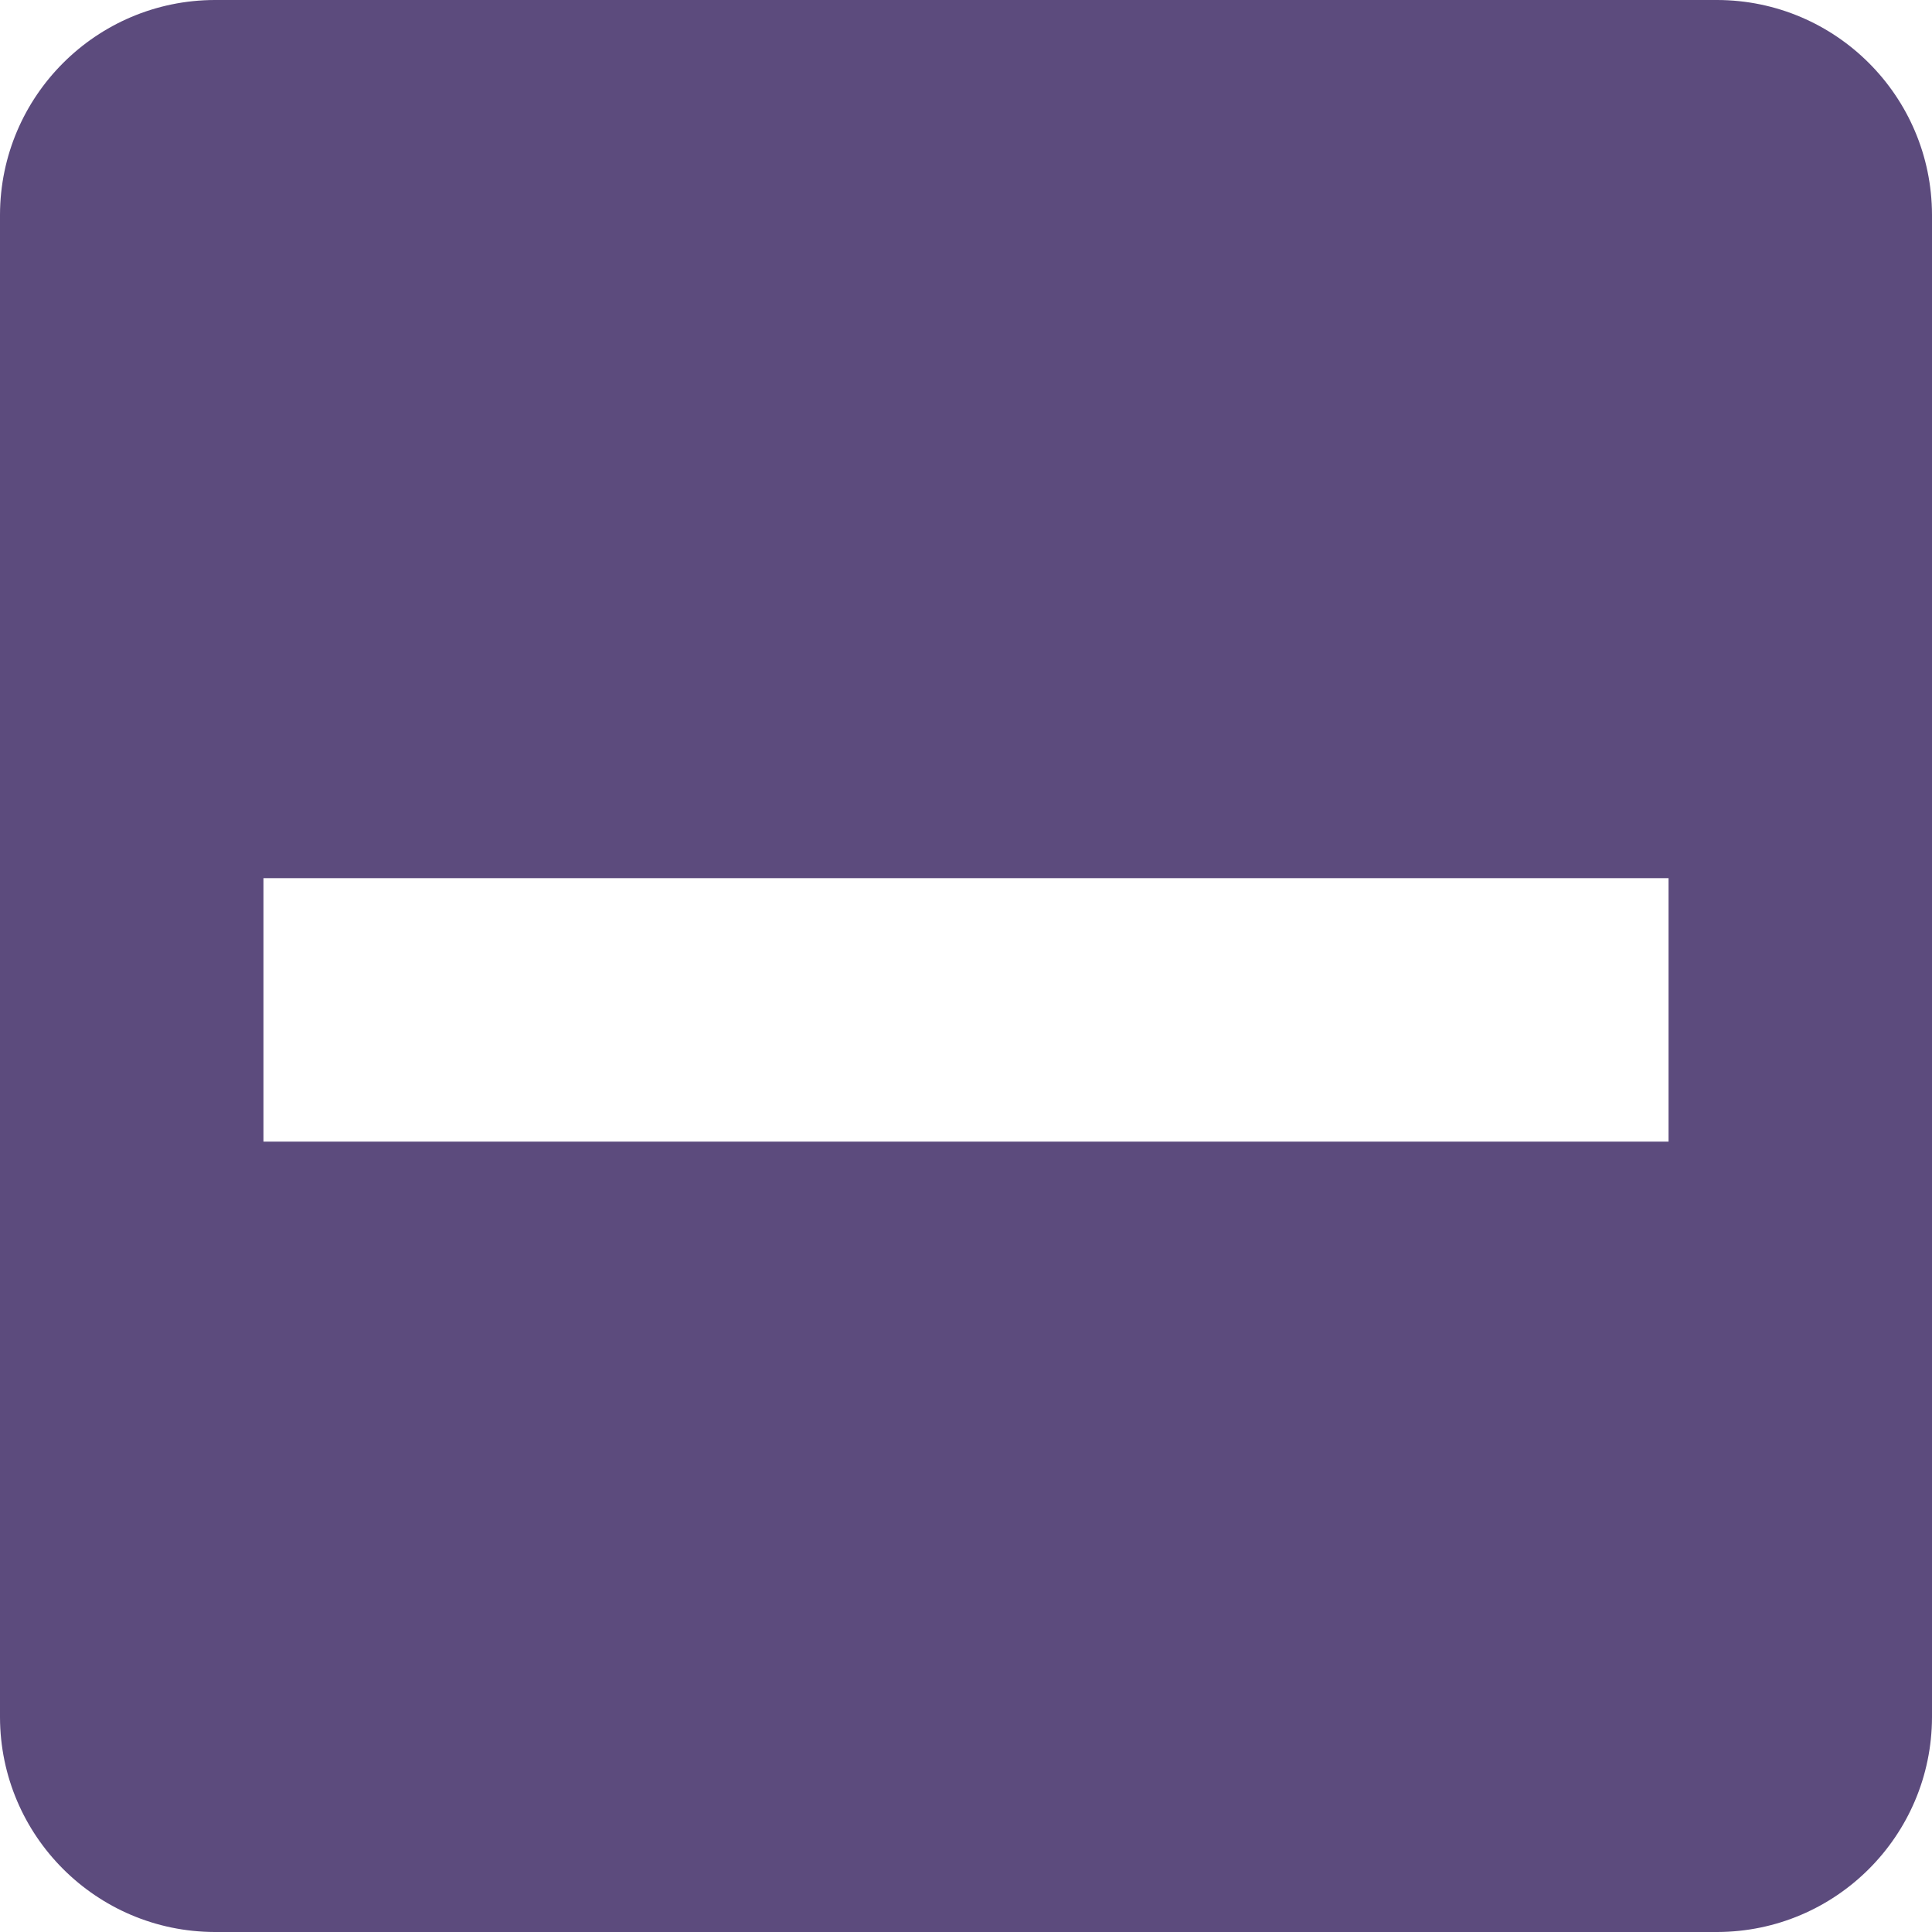
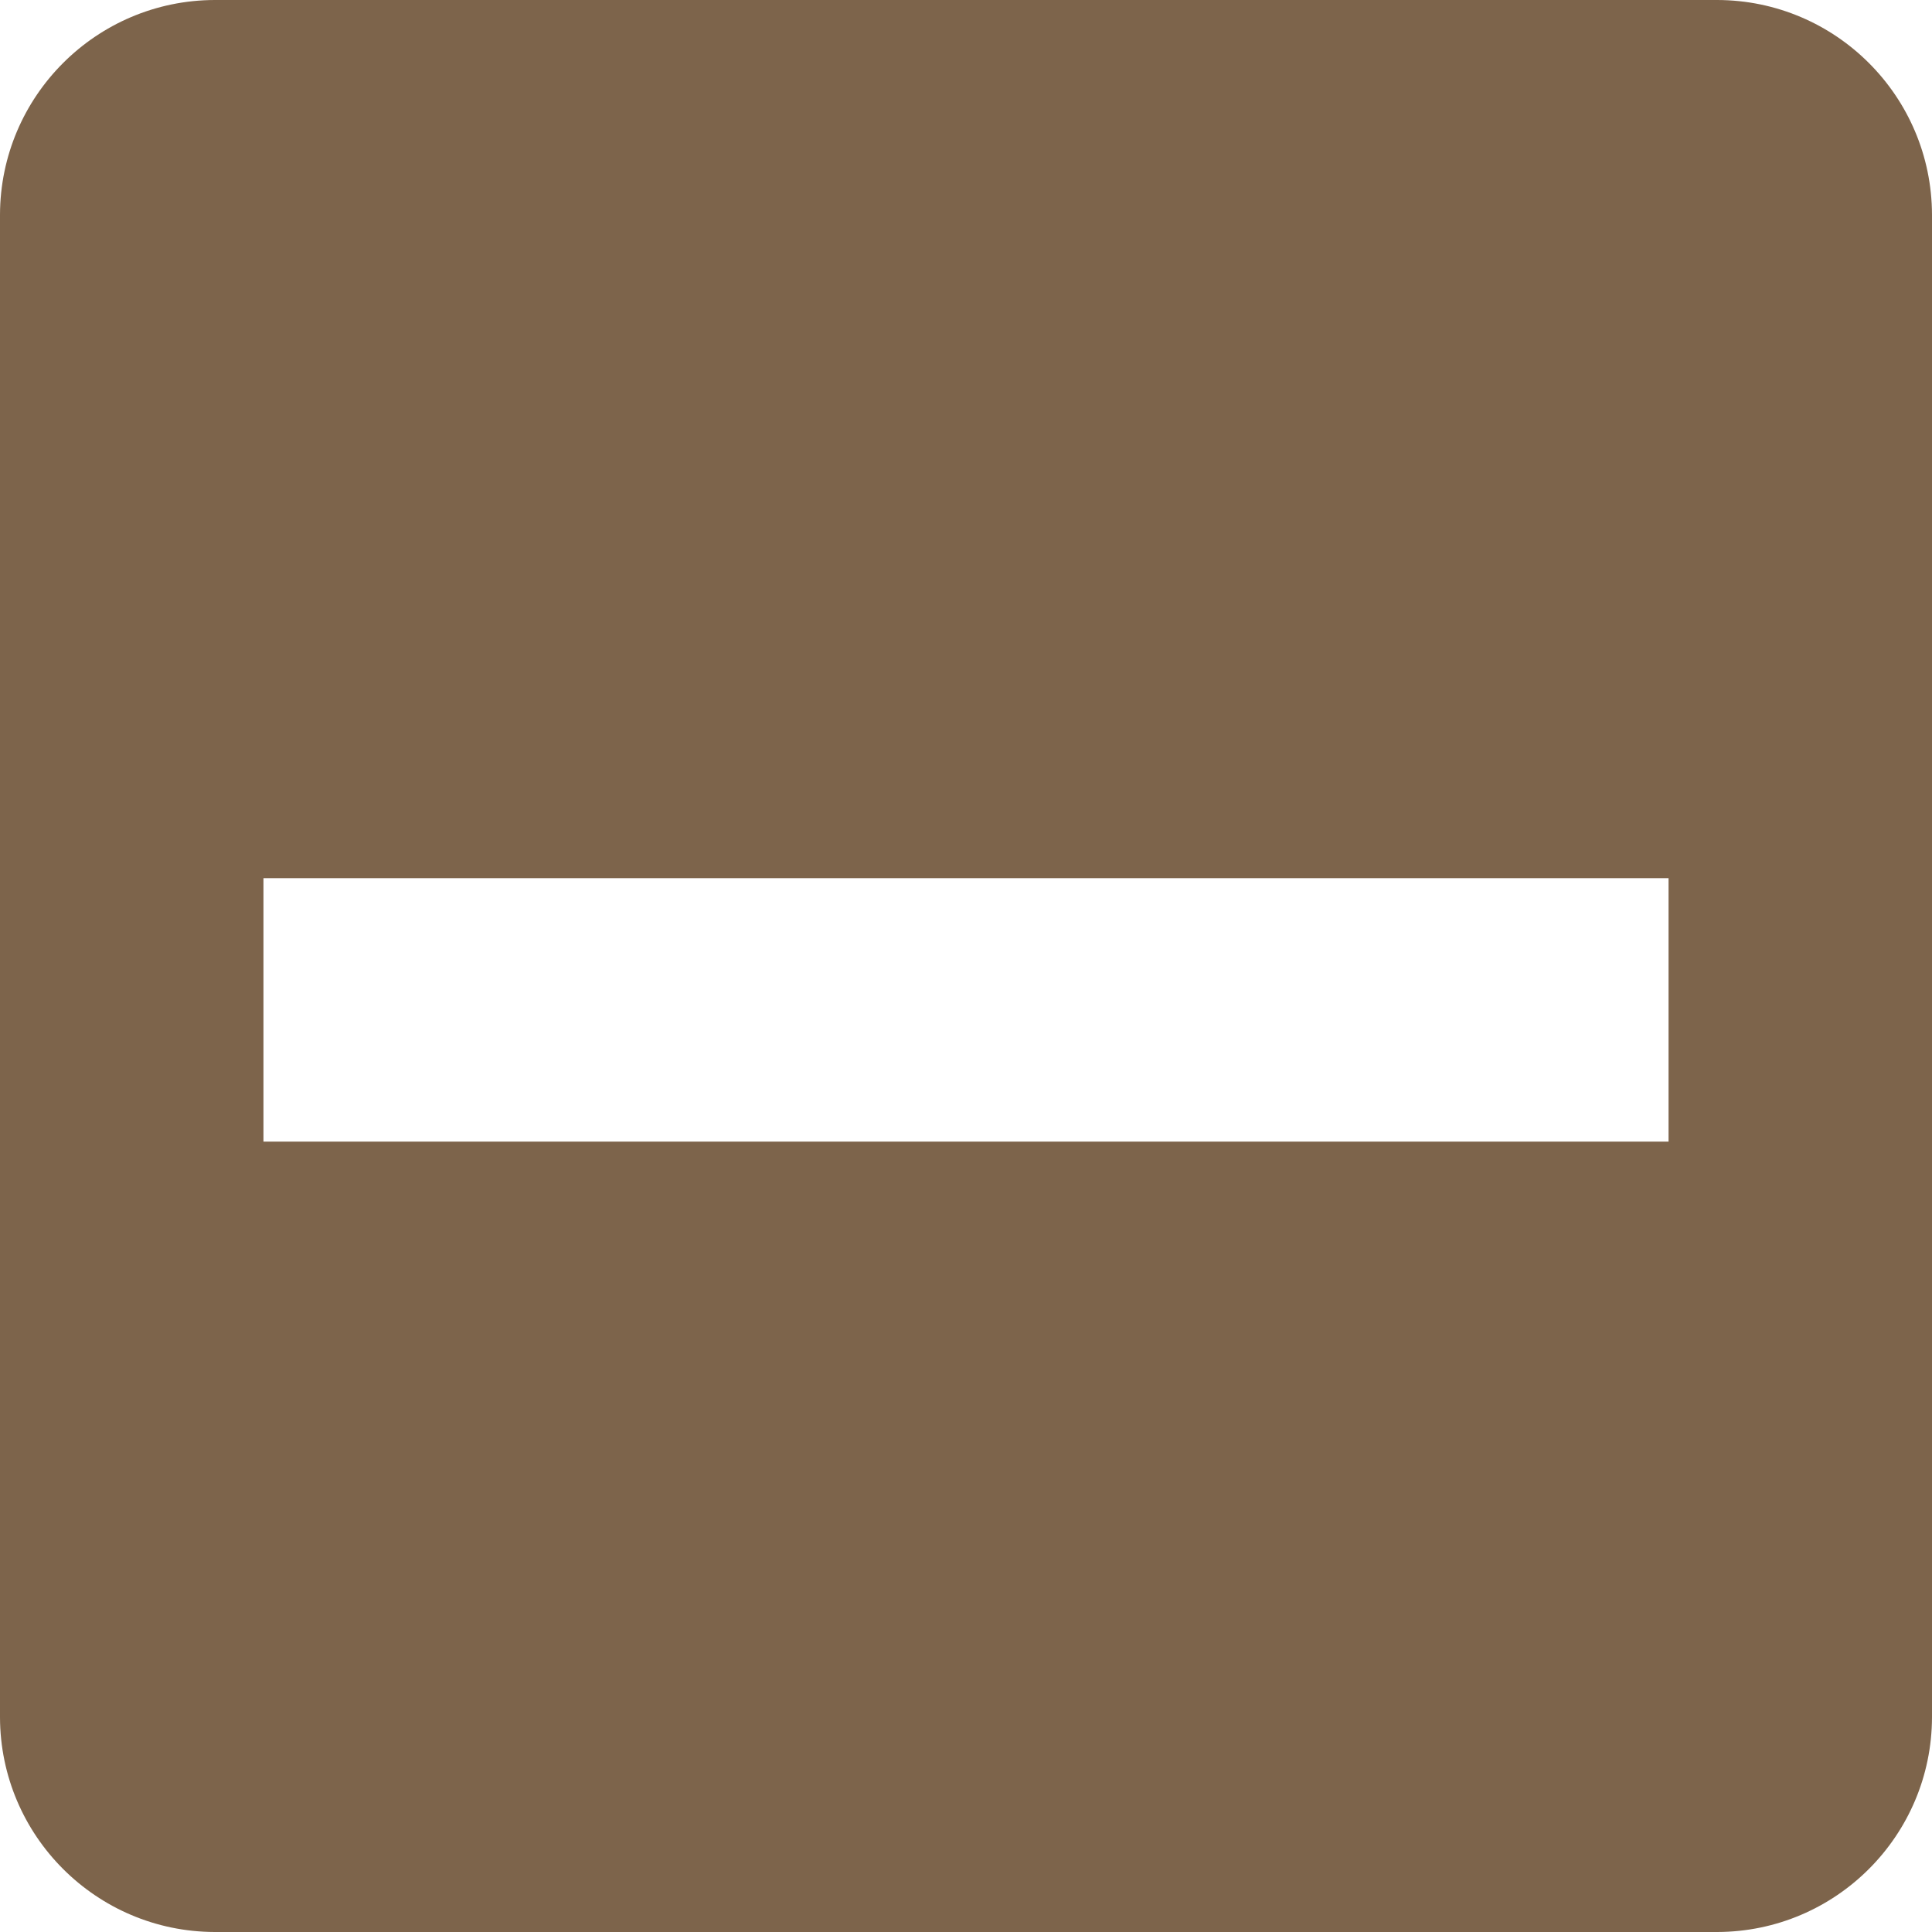
<svg xmlns="http://www.w3.org/2000/svg" width="22px" height="22px" viewBox="0 0 22 22" version="1.1">
  <g id="Page-1" stroke="none" stroke-width="1" fill="none" fill-rule="evenodd">
    <g id="ic-check-active" transform="translate(-1, -1)">
-       <g id="Group_8199" transform="translate(1, 1)" fill="#5C4B7D">
+       <g id="Group_8199" transform="translate(1, 1)" fill="#7d644b">
        <path d="M19.556,0 L2.444,0 C1.096,0.004 0.004,1.096 4.4408921e-16,2.444 L4.4408921e-16,19.556 C0.004,20.904 1.096,21.996 2.444,22 L19.556,22 C20.904,21.996 21.996,20.904 22,19.556 L22,2.444 C21.996,1.096 20.904,0.004 19.556,0 Z M3,10 L19,10 L19,13 L3,13 L3,10 Z" id="check_on_light" />
      </g>
      <polygon id="Rectangle_4538" points="0 0 24 0 24 24 0 24" />
    </g>
  </g>
</svg>
